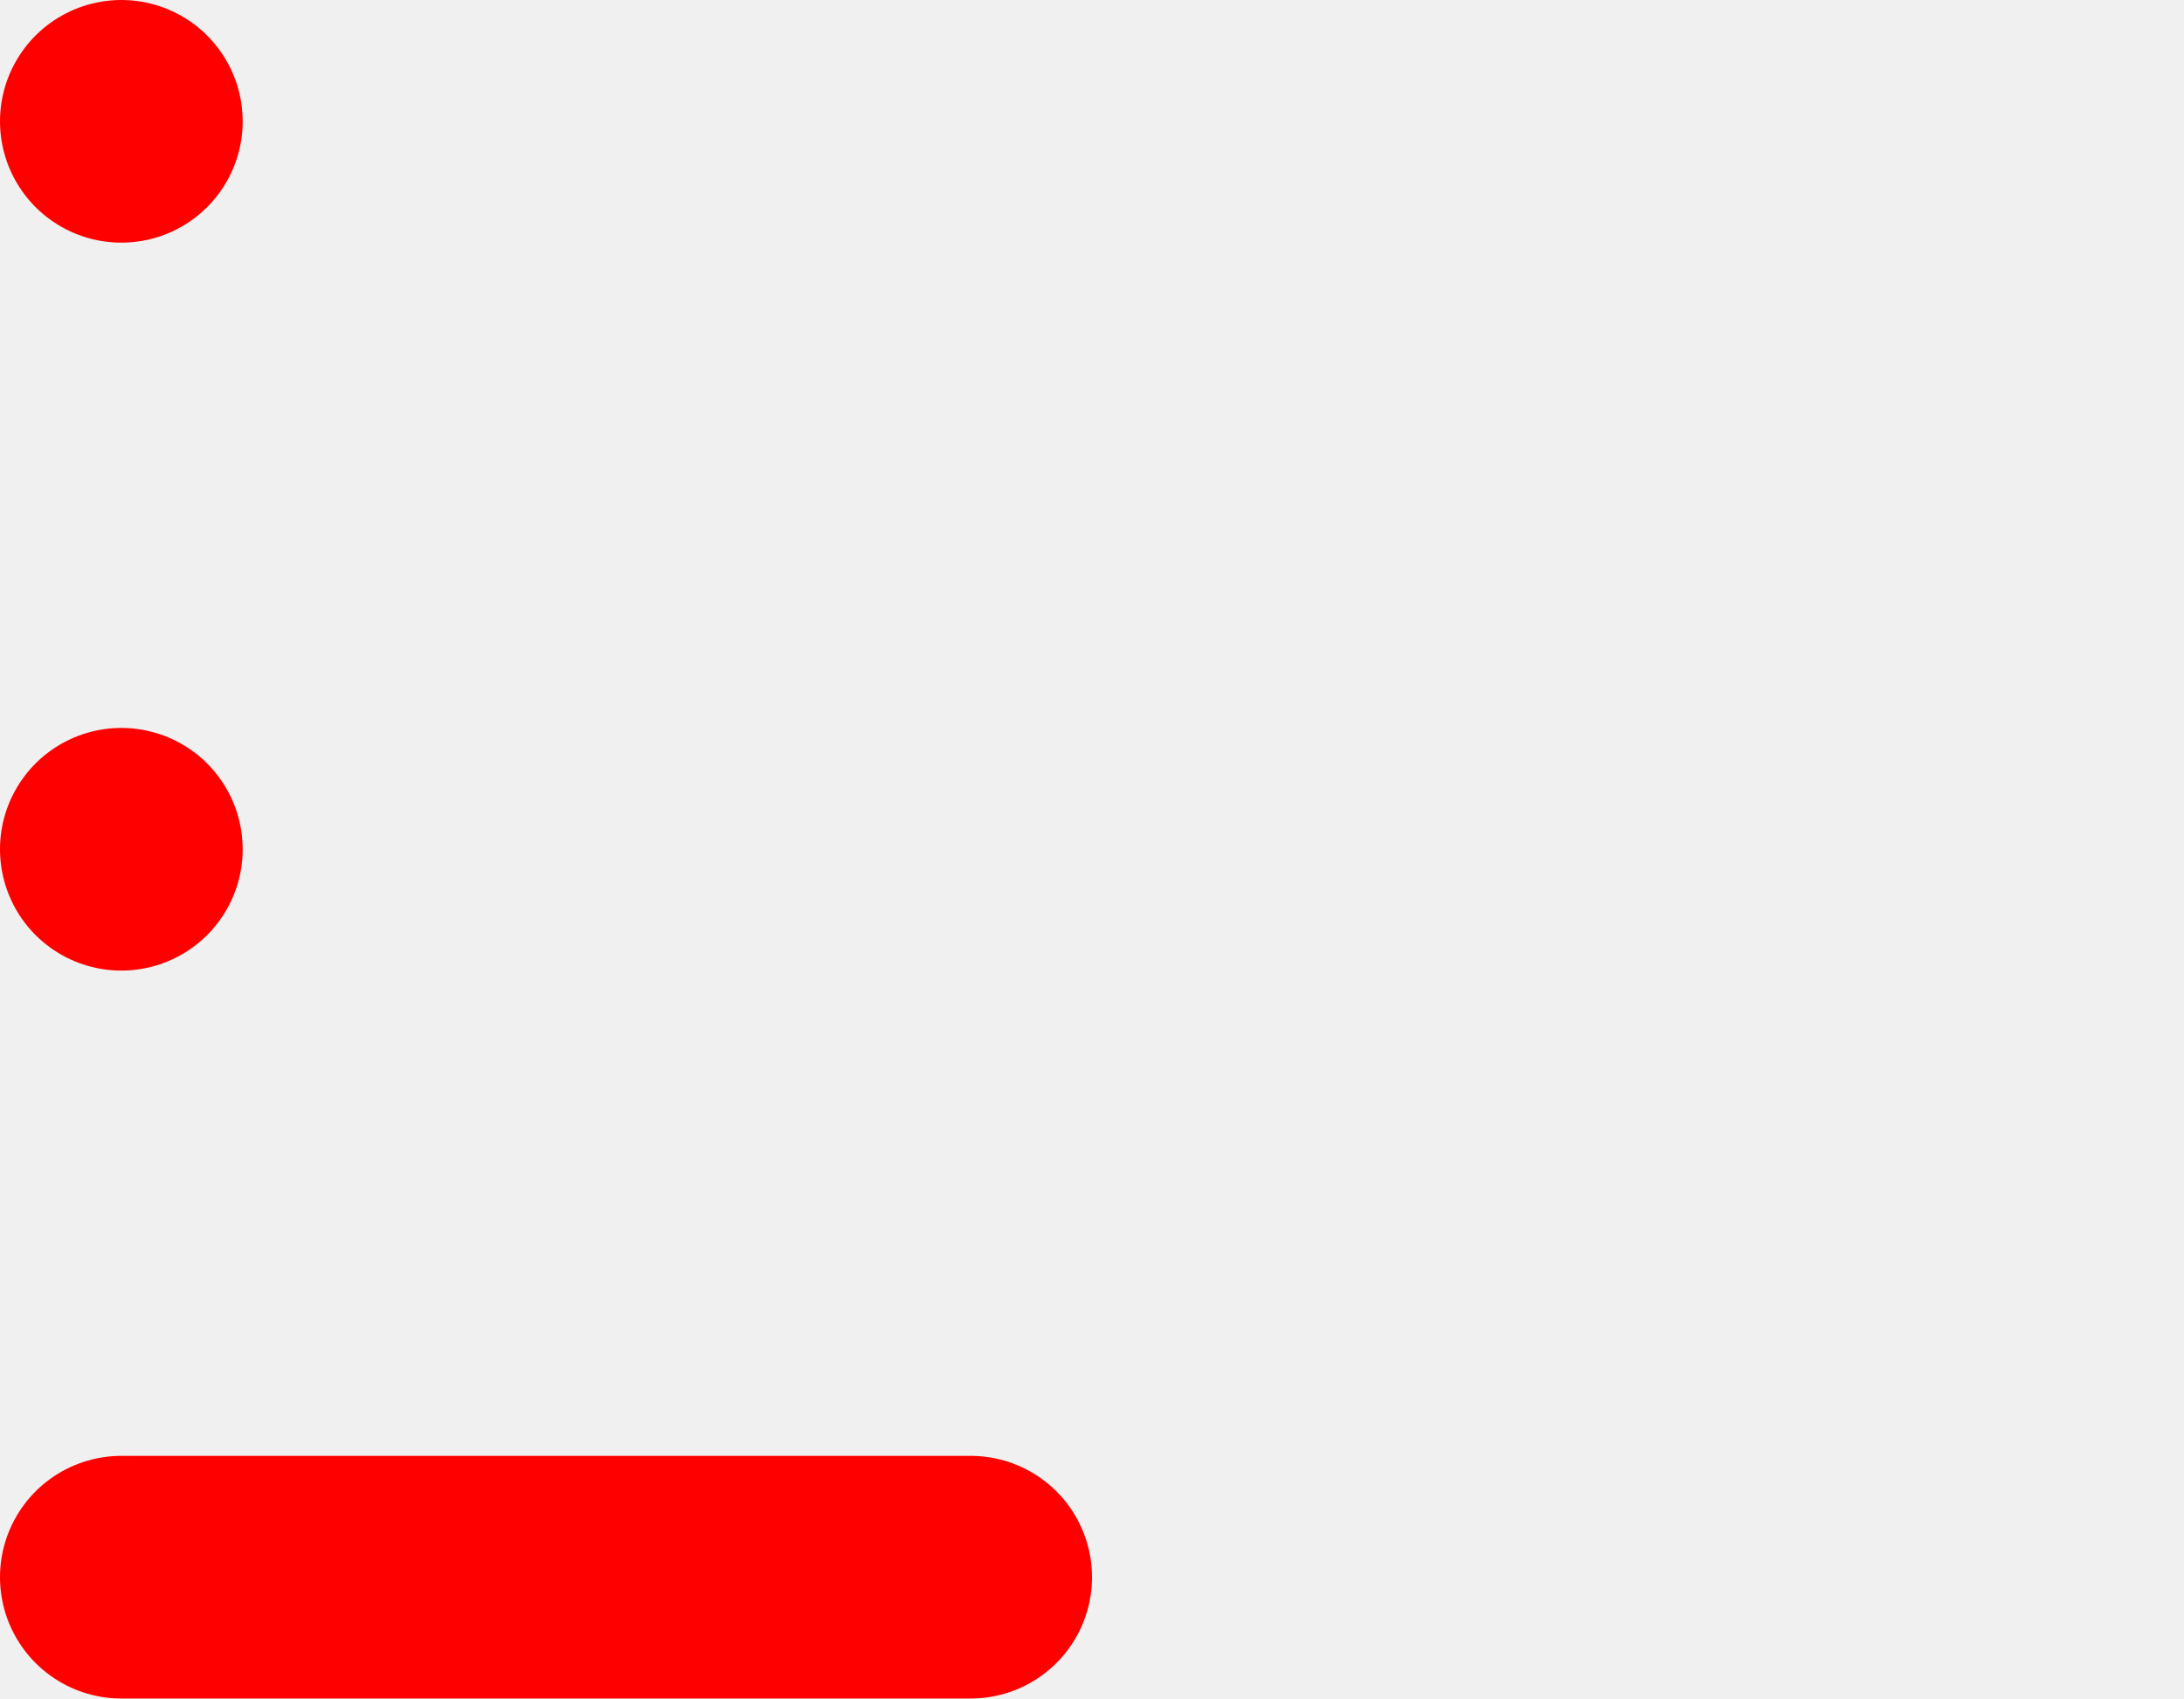
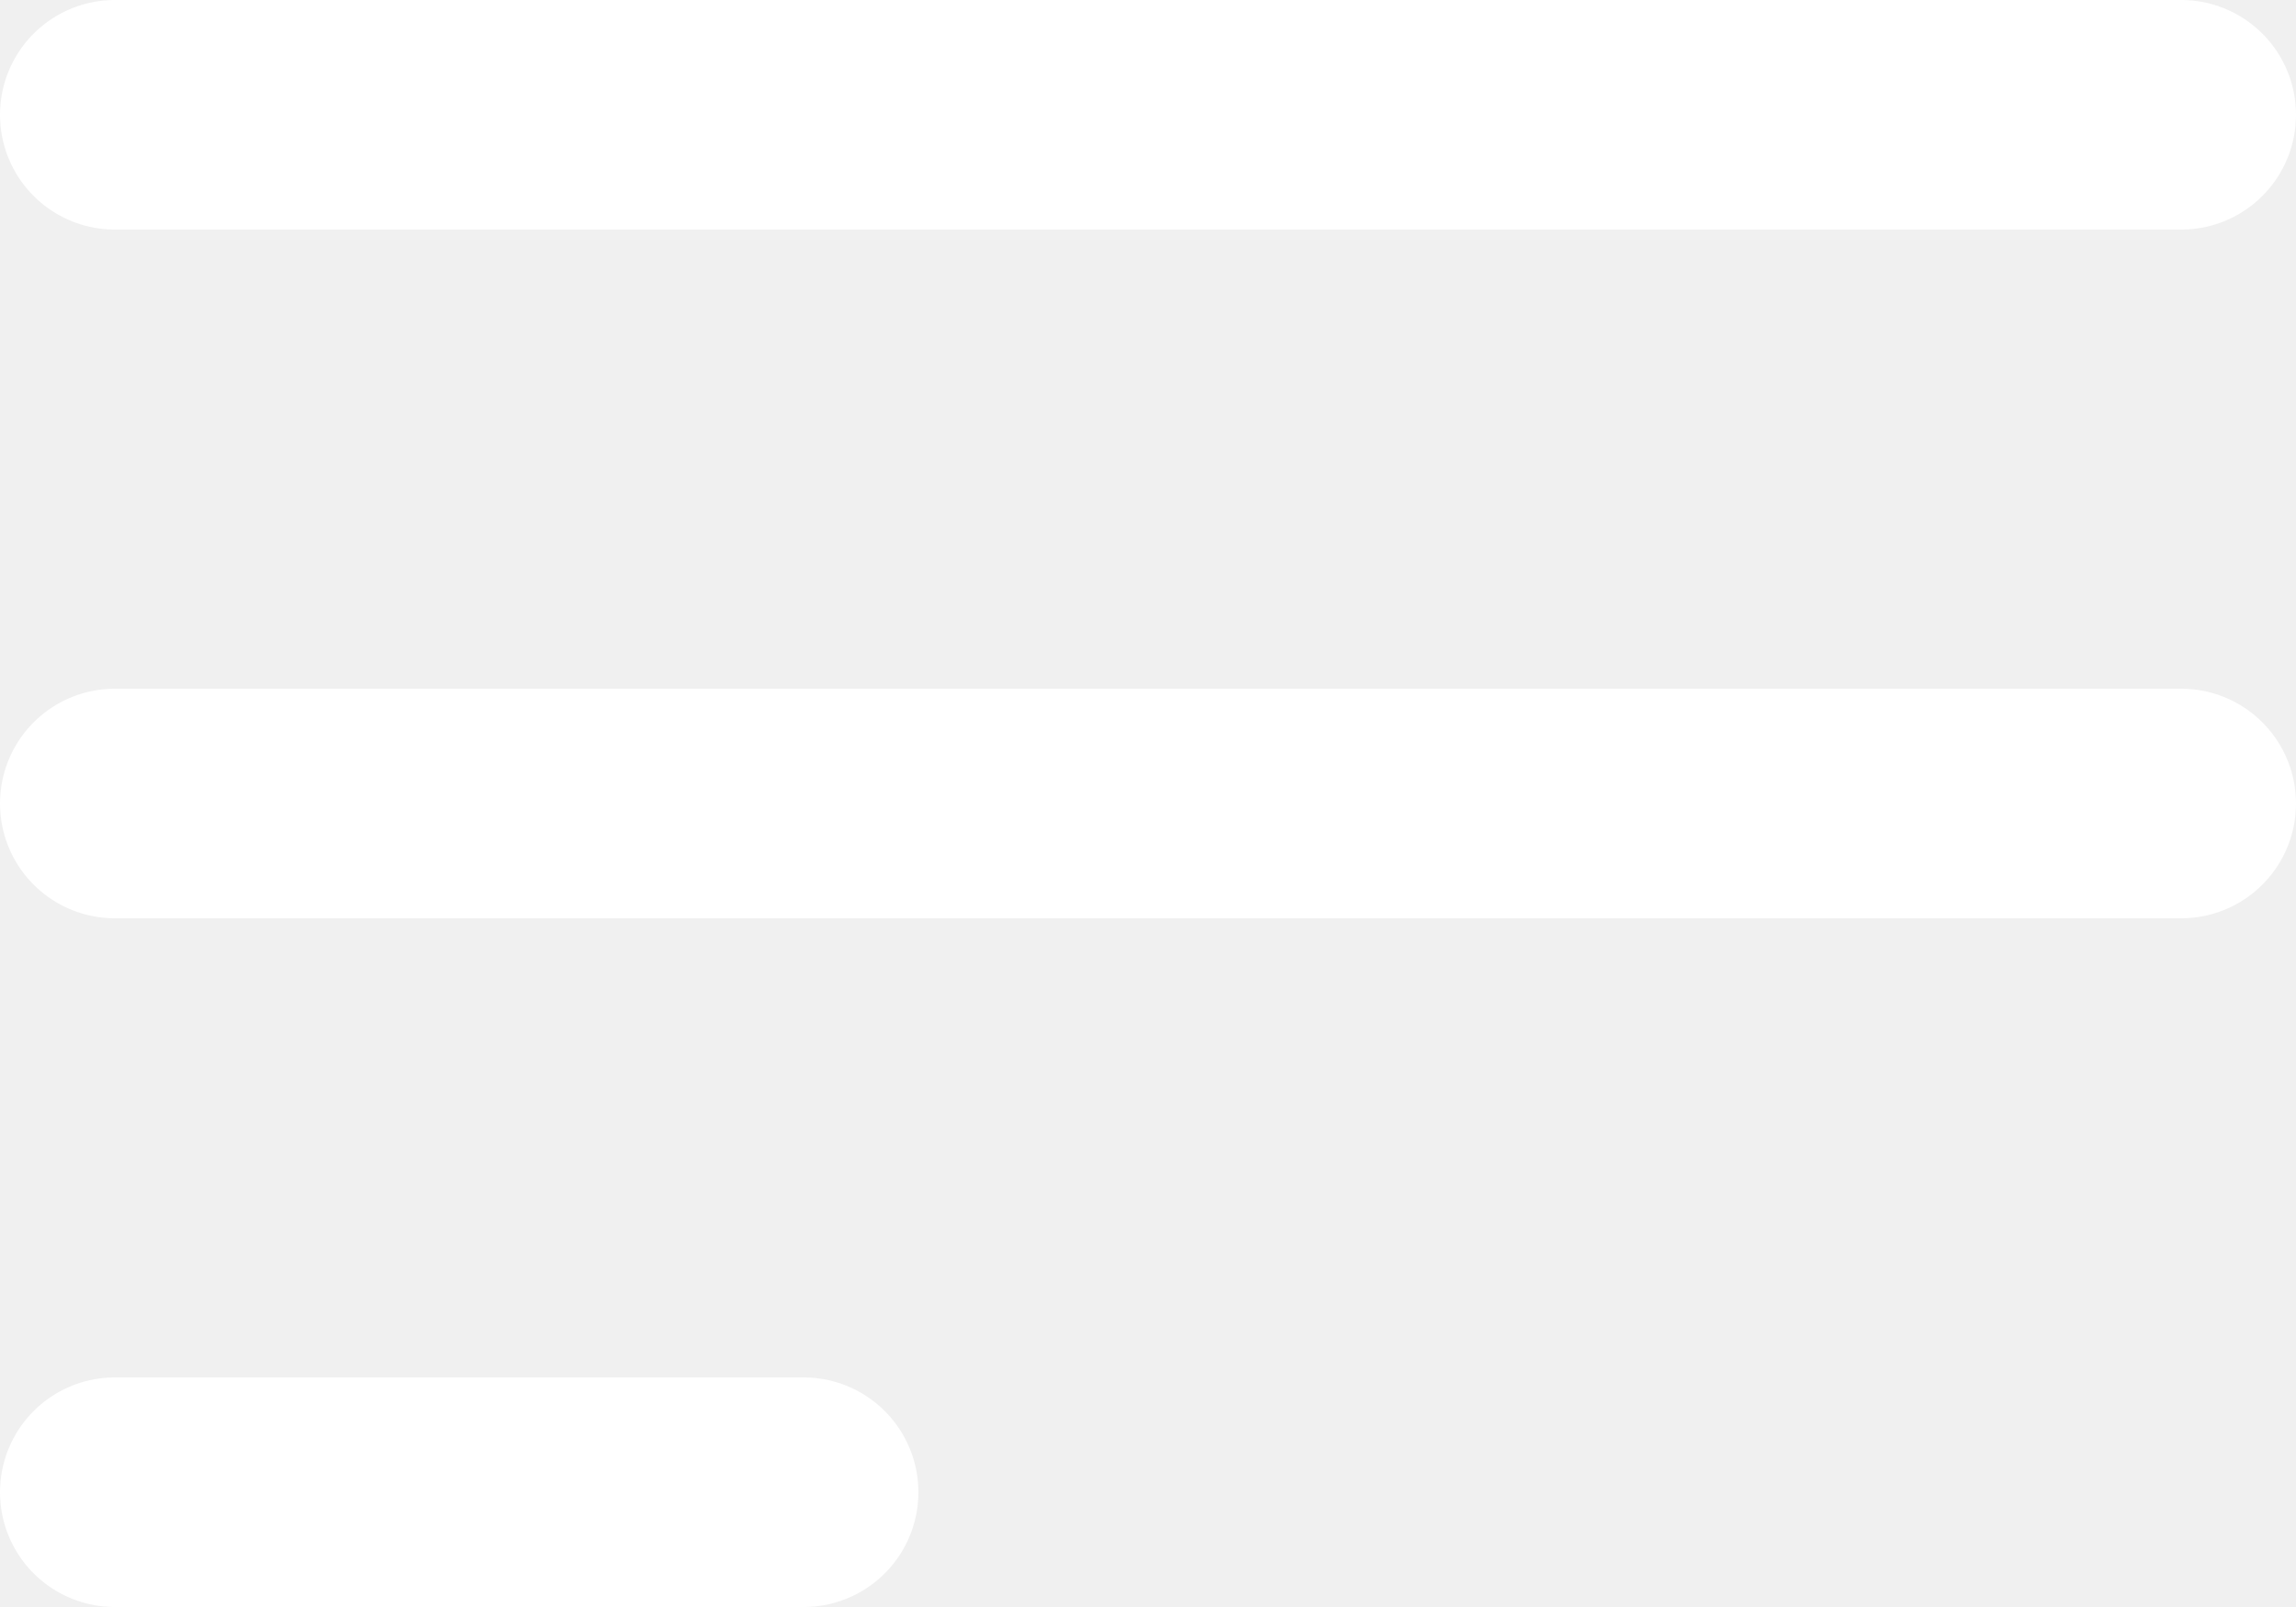
- <svg xmlns="http://www.w3.org/2000/svg" viewBox="0 0 18 14">
+ <svg xmlns="http://www.w3.org/2000/svg" viewBox="0 0 20 14">
  <defs>
-     <style>.cls-1{fill:none;stroke:red;stroke-linecap:round;stroke-linejoin:round;stroke-width:2px;}</style>
+     <style>.cls-1{fill:none;stroke:#fff;stroke-linecap:round;stroke-linejoin:round;stroke-width:2px;}</style>
  </defs>
  <g id="Layer_2" data-name="Layer 2">
    <g id="Layer_1-2" data-name="Layer 1">
-       <path class="cls-1" d="M1,13H8M1,1H1ZM1,7H1Z" />
+       <line class="cls-1" x1="1" y1="7" x2="19" y2="7" />
+       <line class="cls-1" x1="1" y1="13" x2="7" y2="13" />
+       <line class="cls-1" x1="1" y1="1" x2="19" y2="1" />
    </g>
  </g>
</svg>
